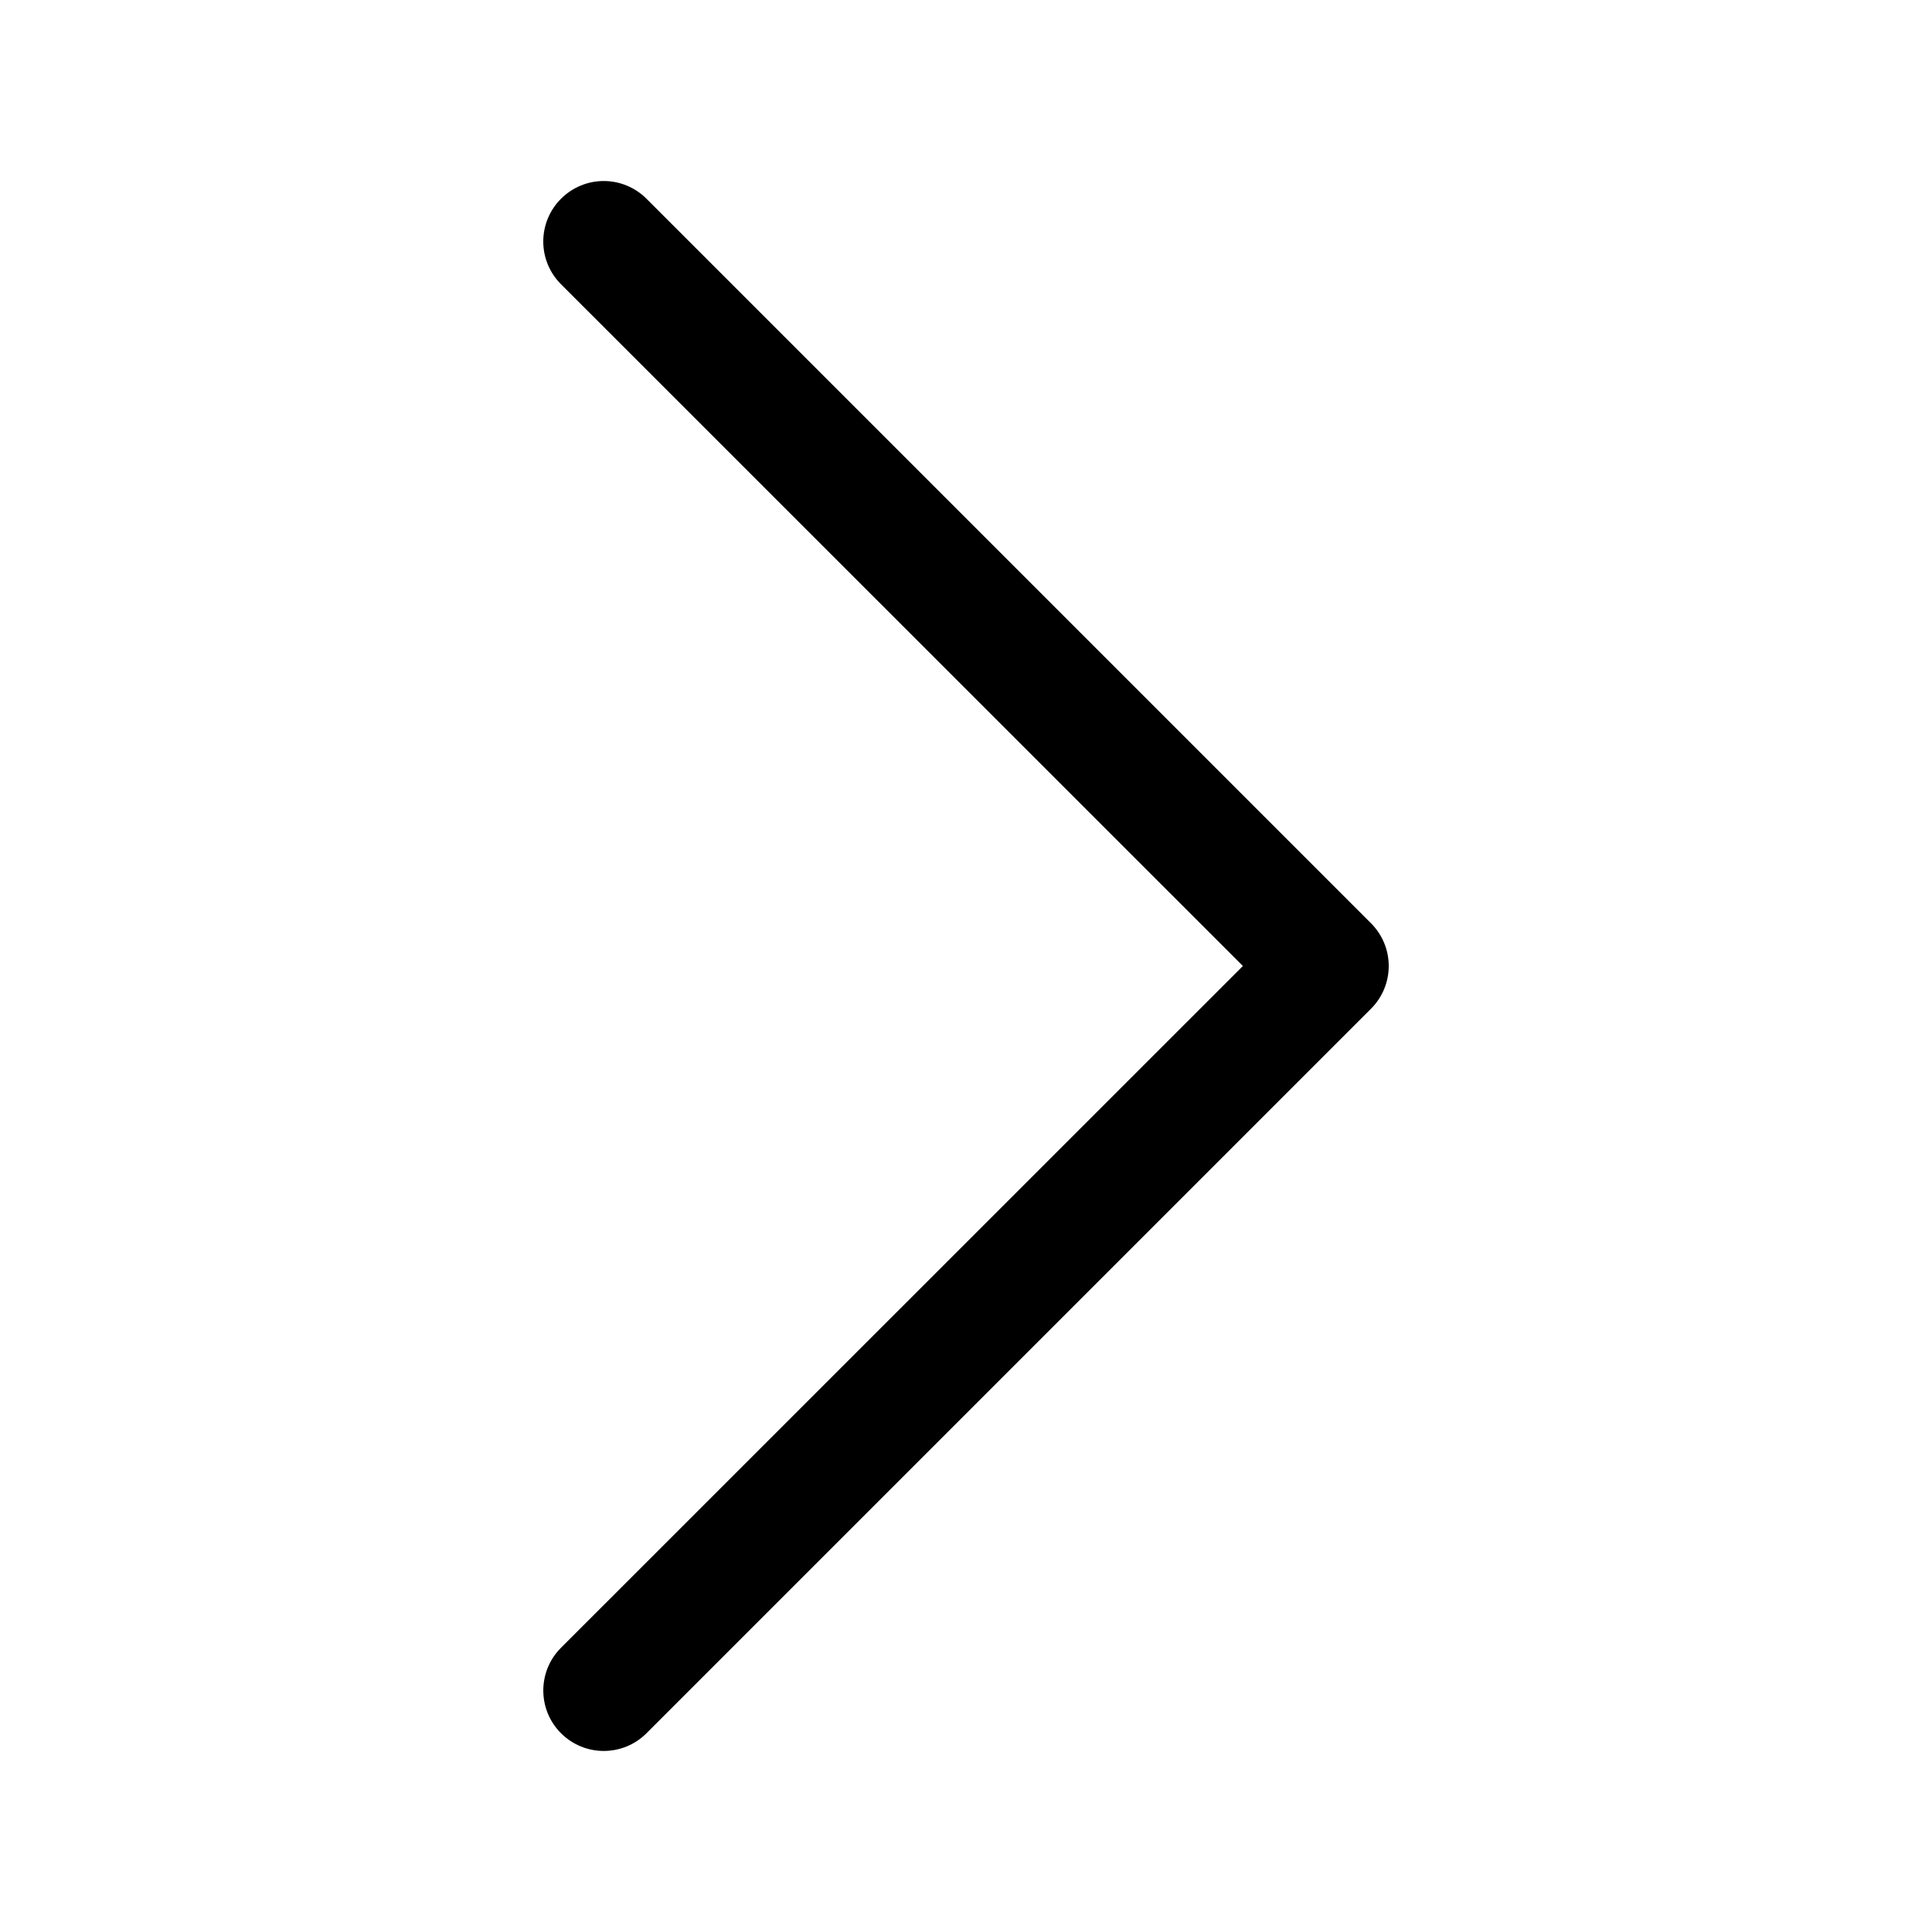
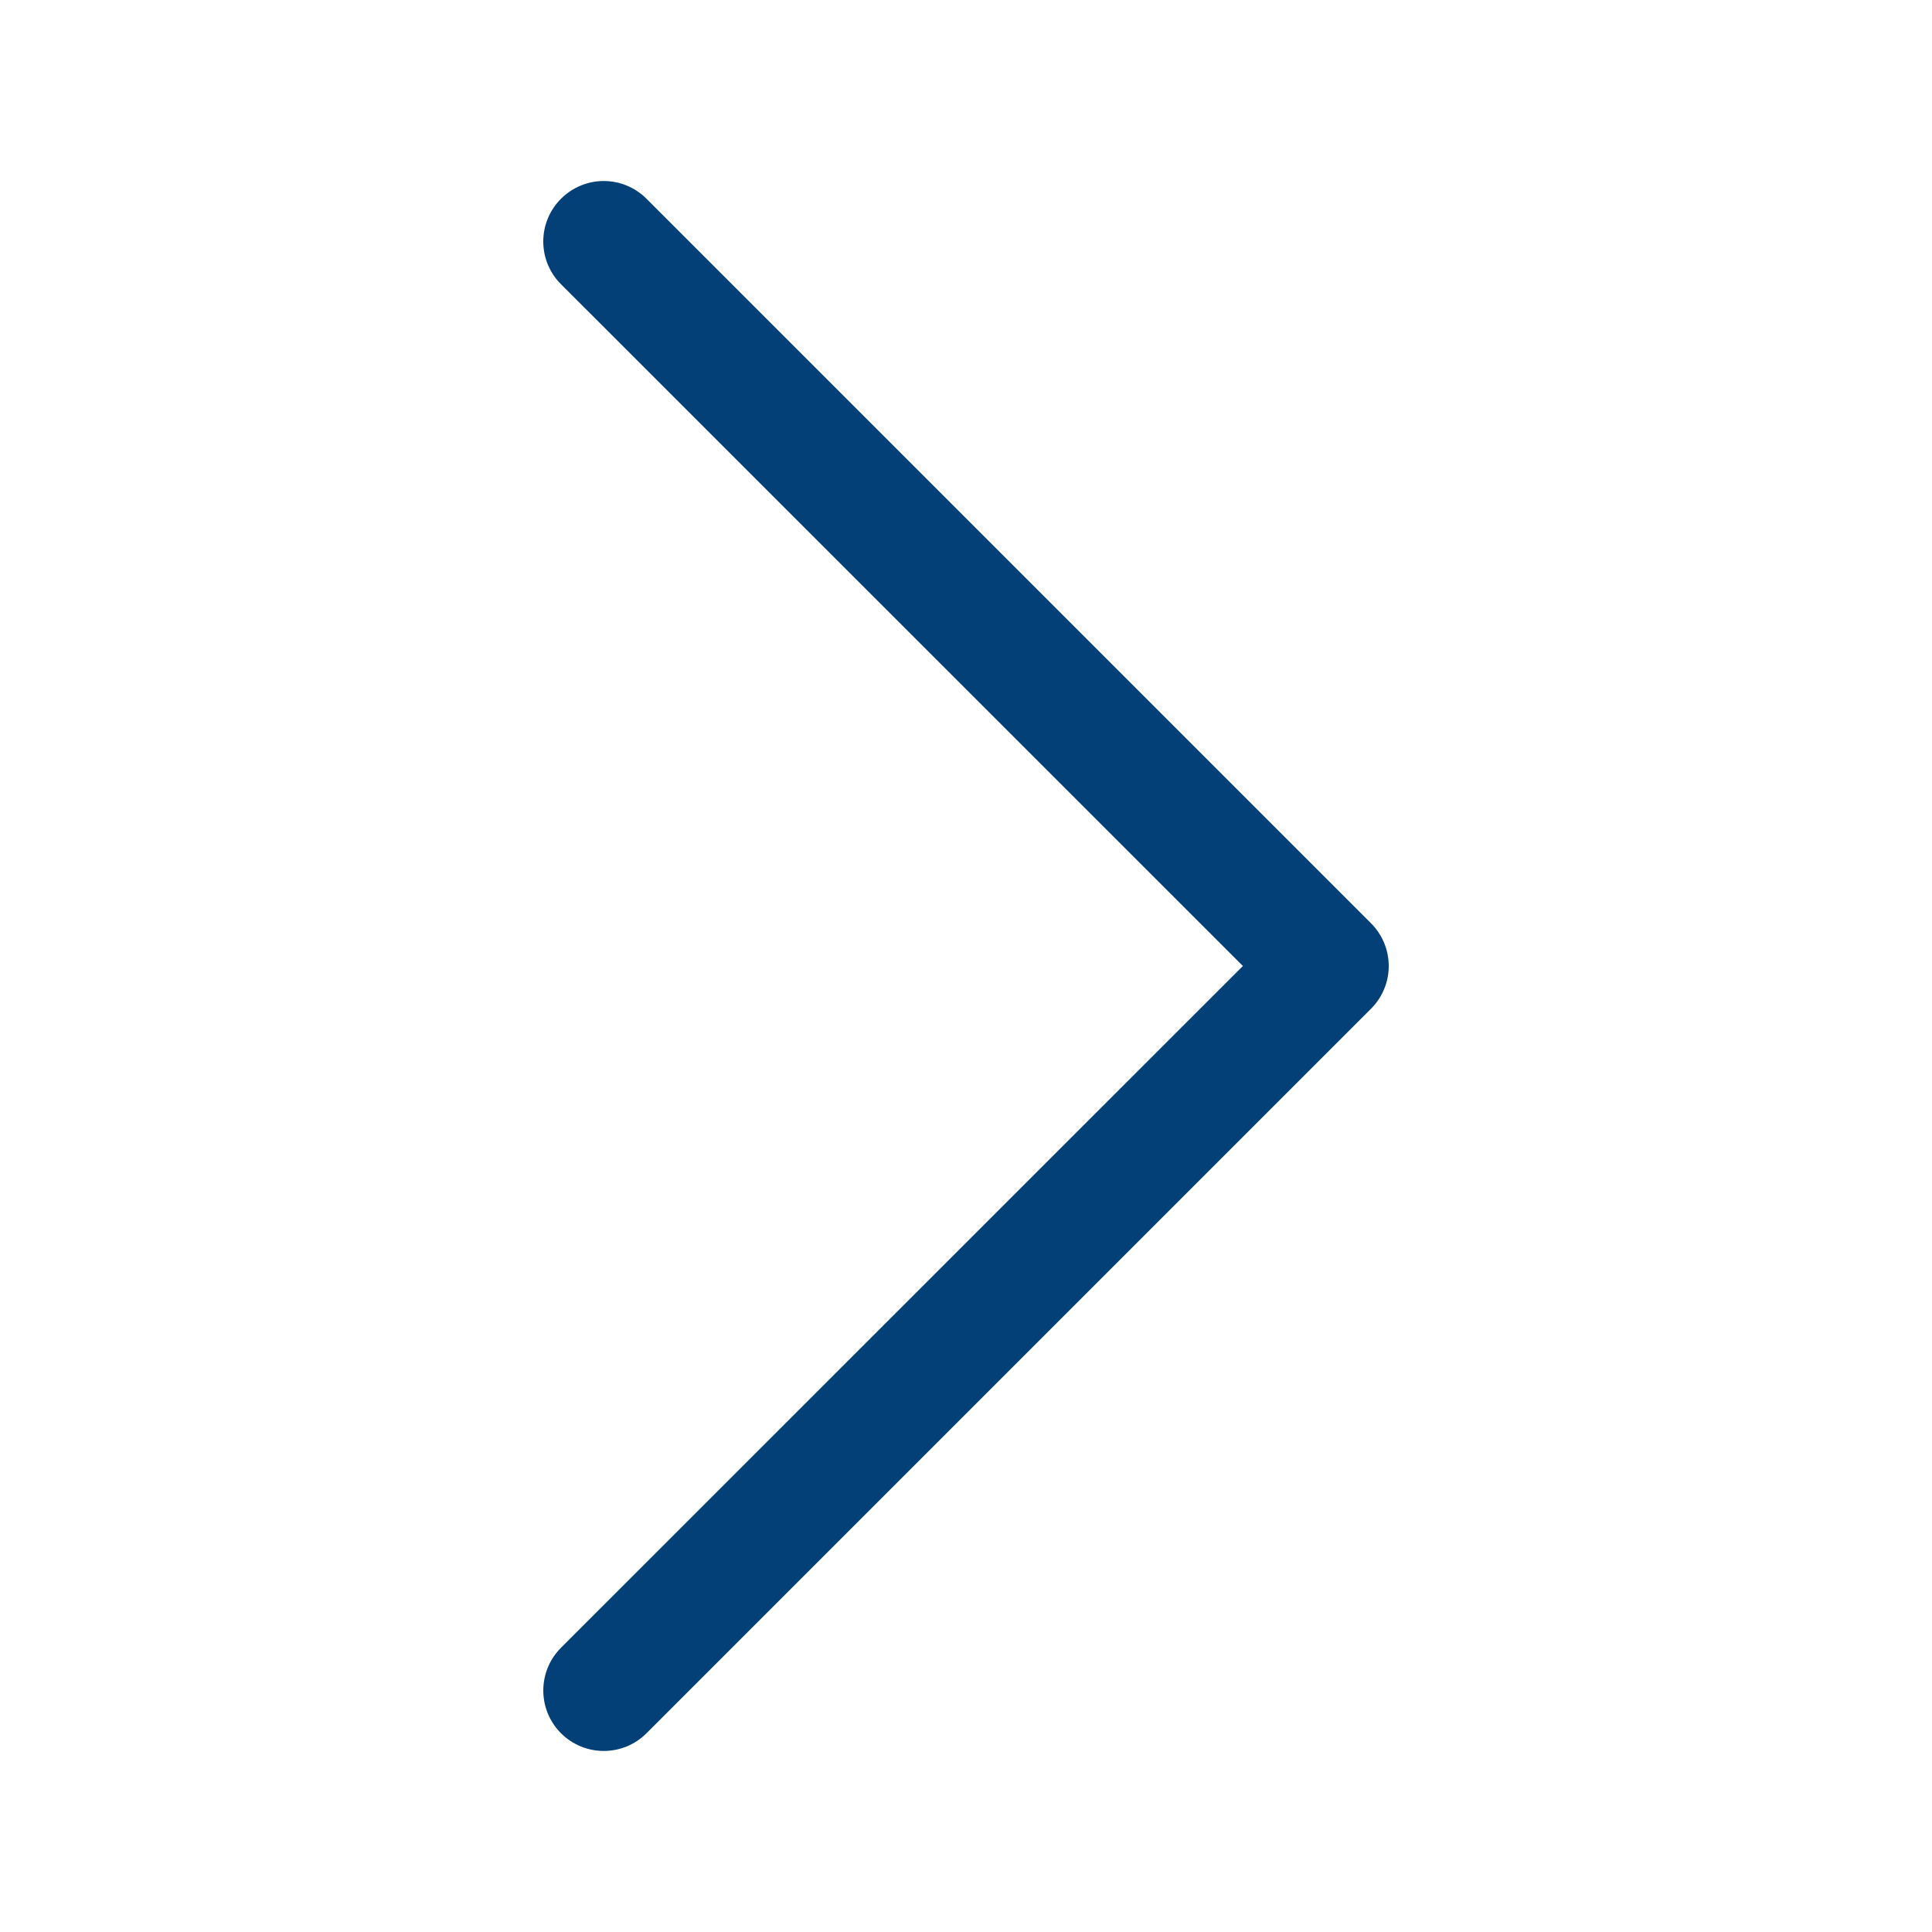
- <svg xmlns="http://www.w3.org/2000/svg" className="bi bi-chevron-right" width="0.8em" height="0.8em" viewBox="0 0 16 16" fill="currentColor">
+ <svg xmlns="http://www.w3.org/2000/svg" className="bi bi-chevron-right" width="0.7em" height="0.7em" viewBox="0 0 16 16" fill="#034078">
  <path fillRule="evenodd" d="M4.646 1.646a.5.5 0 0 1 .708 0l6 6a.5.5 0 0 1 0 .708l-6 6a.5.5 0 0 1-.708-.708L10.293 8 4.646 2.354a.5.5 0 0 1 0-.708z" />
</svg>
